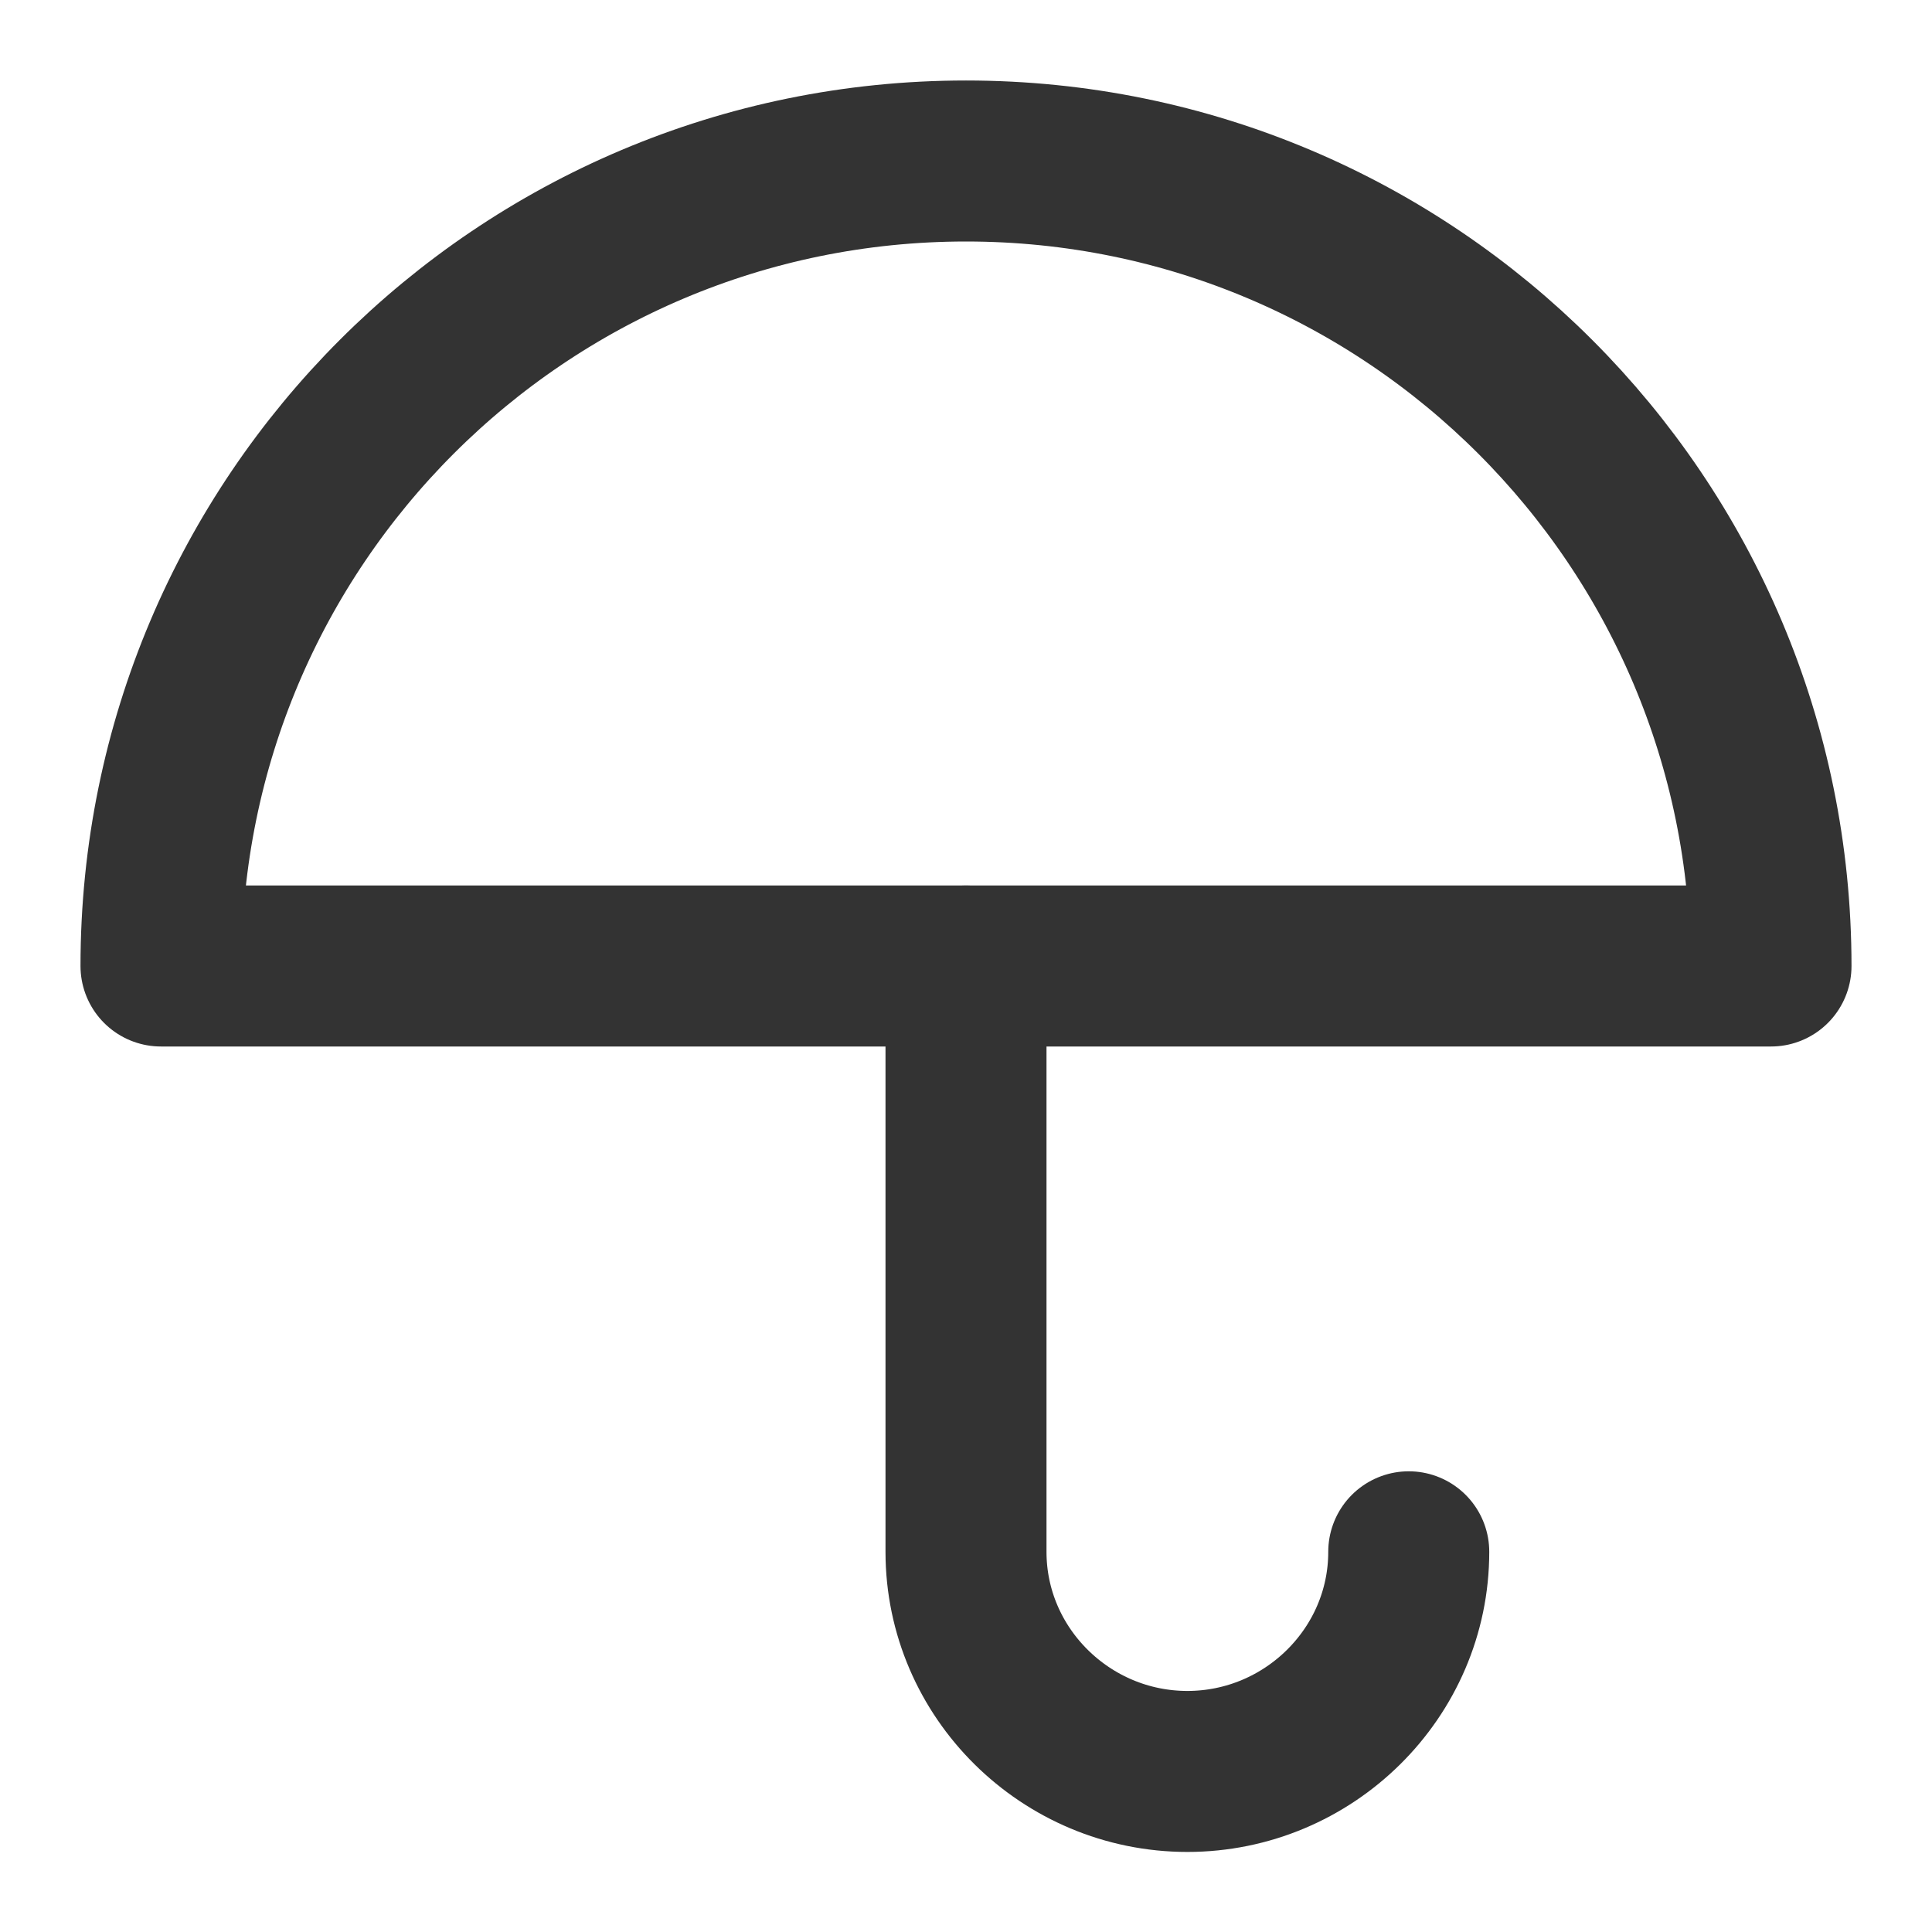
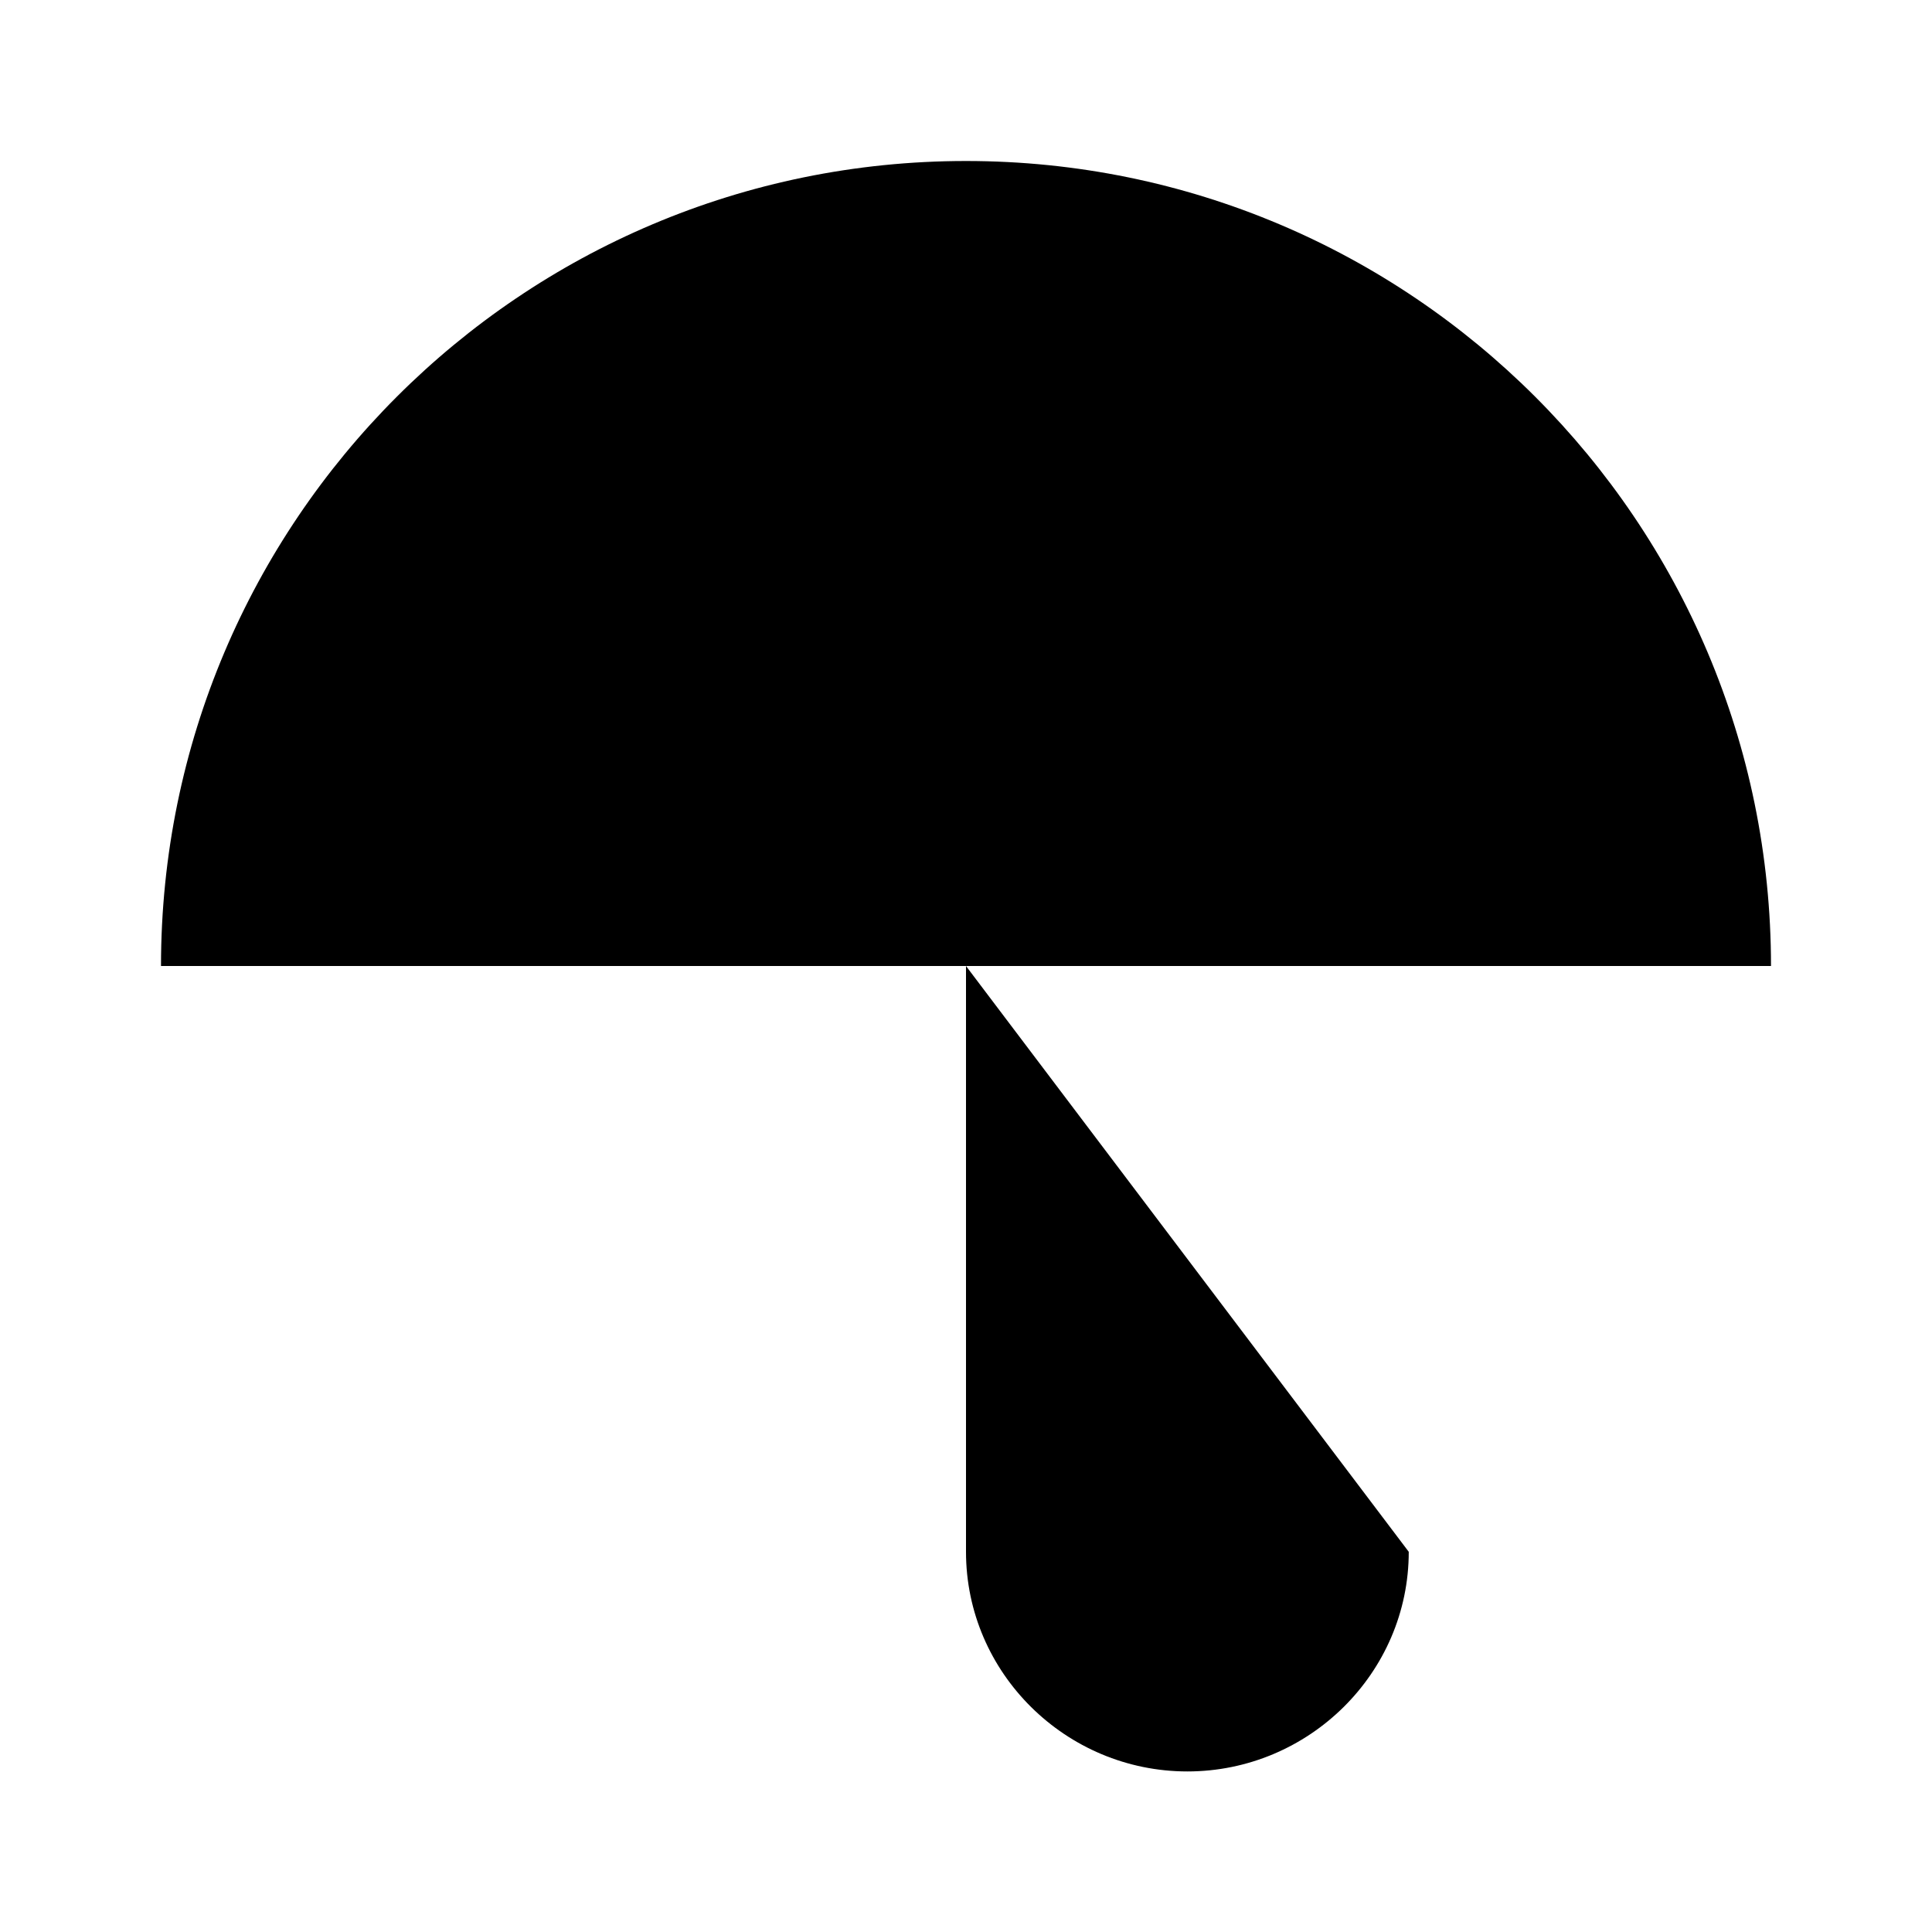
- <svg xmlns="http://www.w3.org/2000/svg" width="24" height="24" viewBox="0 0 48 48" fill="none">
-   <path d="M44 24C44 12.954 35.046 4 24 4C12.954 4 4 12.954 4 24H44Z" fill="none" stroke="#333" stroke-width="4" stroke-linejoin="round" />
-   <path d="M24 24V38.554C24 41.568 26.486 44.011 29.5 44.011C32.514 44.011 35 41.568 35 38.554" stroke="#333" stroke-width="4" stroke-linecap="round" stroke-linejoin="round" />
+ <svg xmlns="http://www.w3.org/2000/svg" width="24" height="24" viewBox="0 0 48 48">
+   <path d="M44 24C44 12.954 35.046 4 24 4C12.954 4 4 12.954 4 24H44Z" stroke-width="4" stroke-linejoin="round" />
+   <path d="M24 24V38.554C24 41.568 26.486 44.011 29.5 44.011C32.514 44.011 35 41.568 35 38.554" stroke-width="4" stroke-linecap="round" stroke-linejoin="round" />
</svg>
